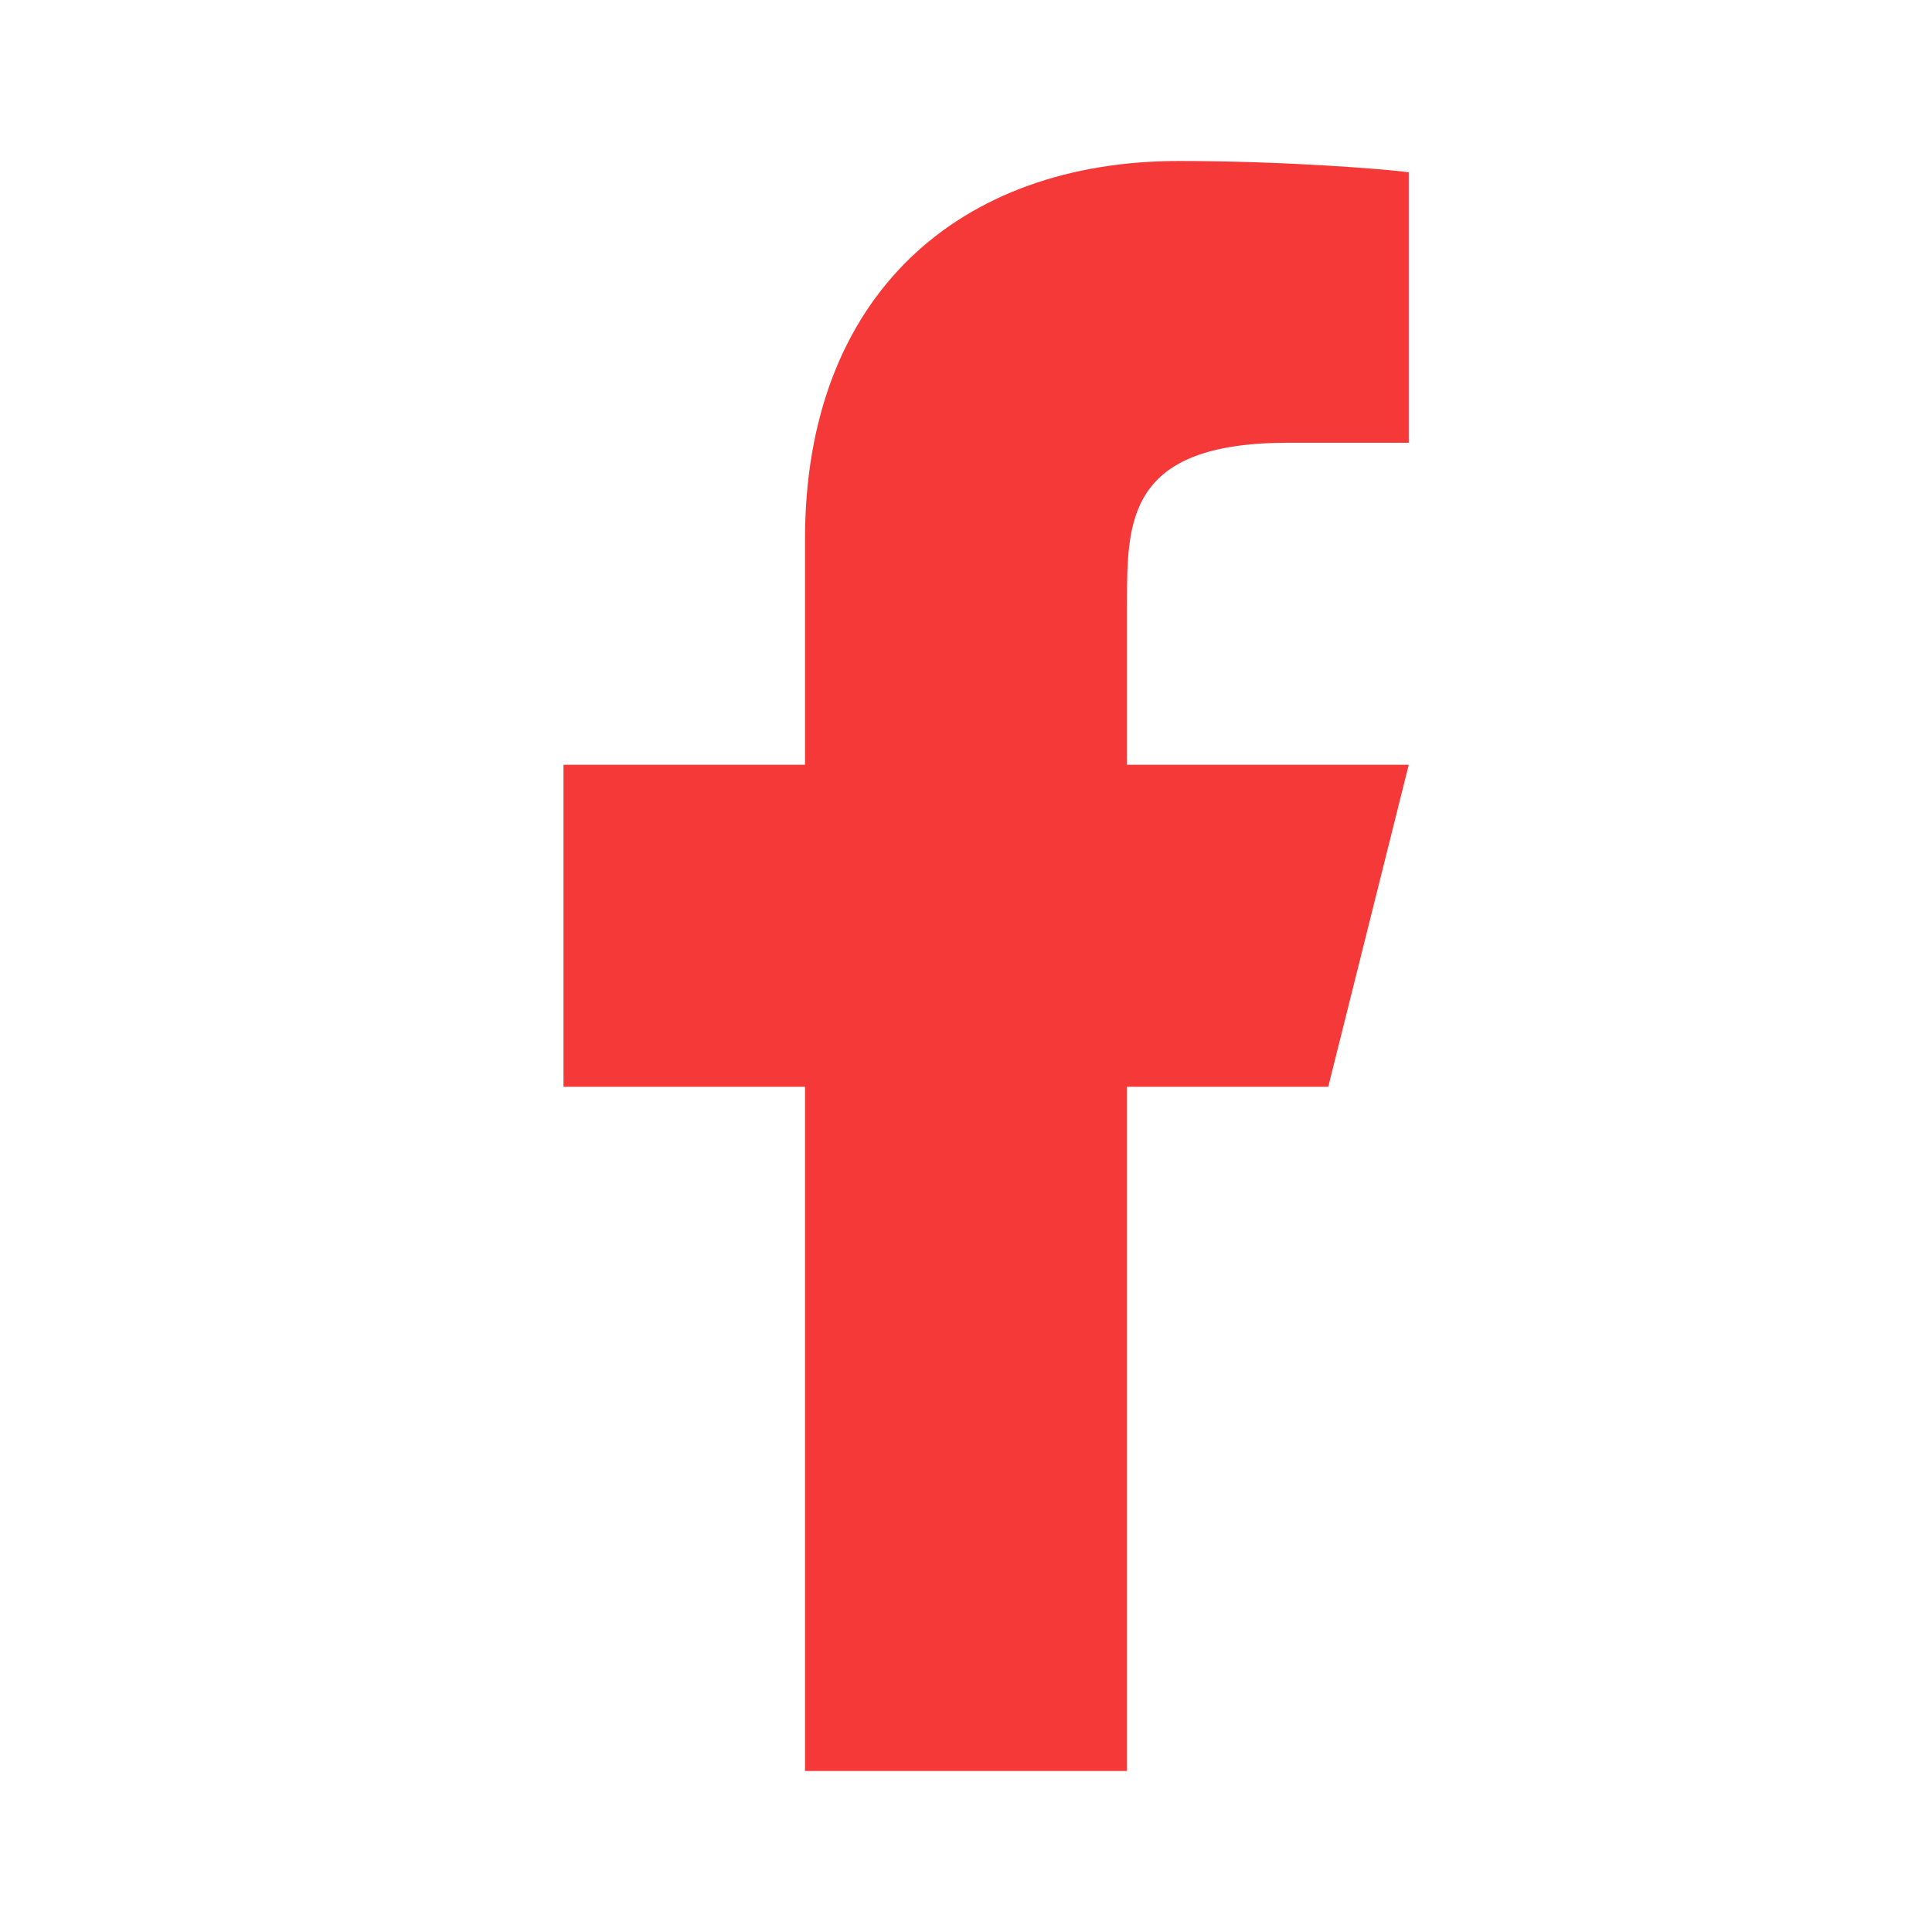
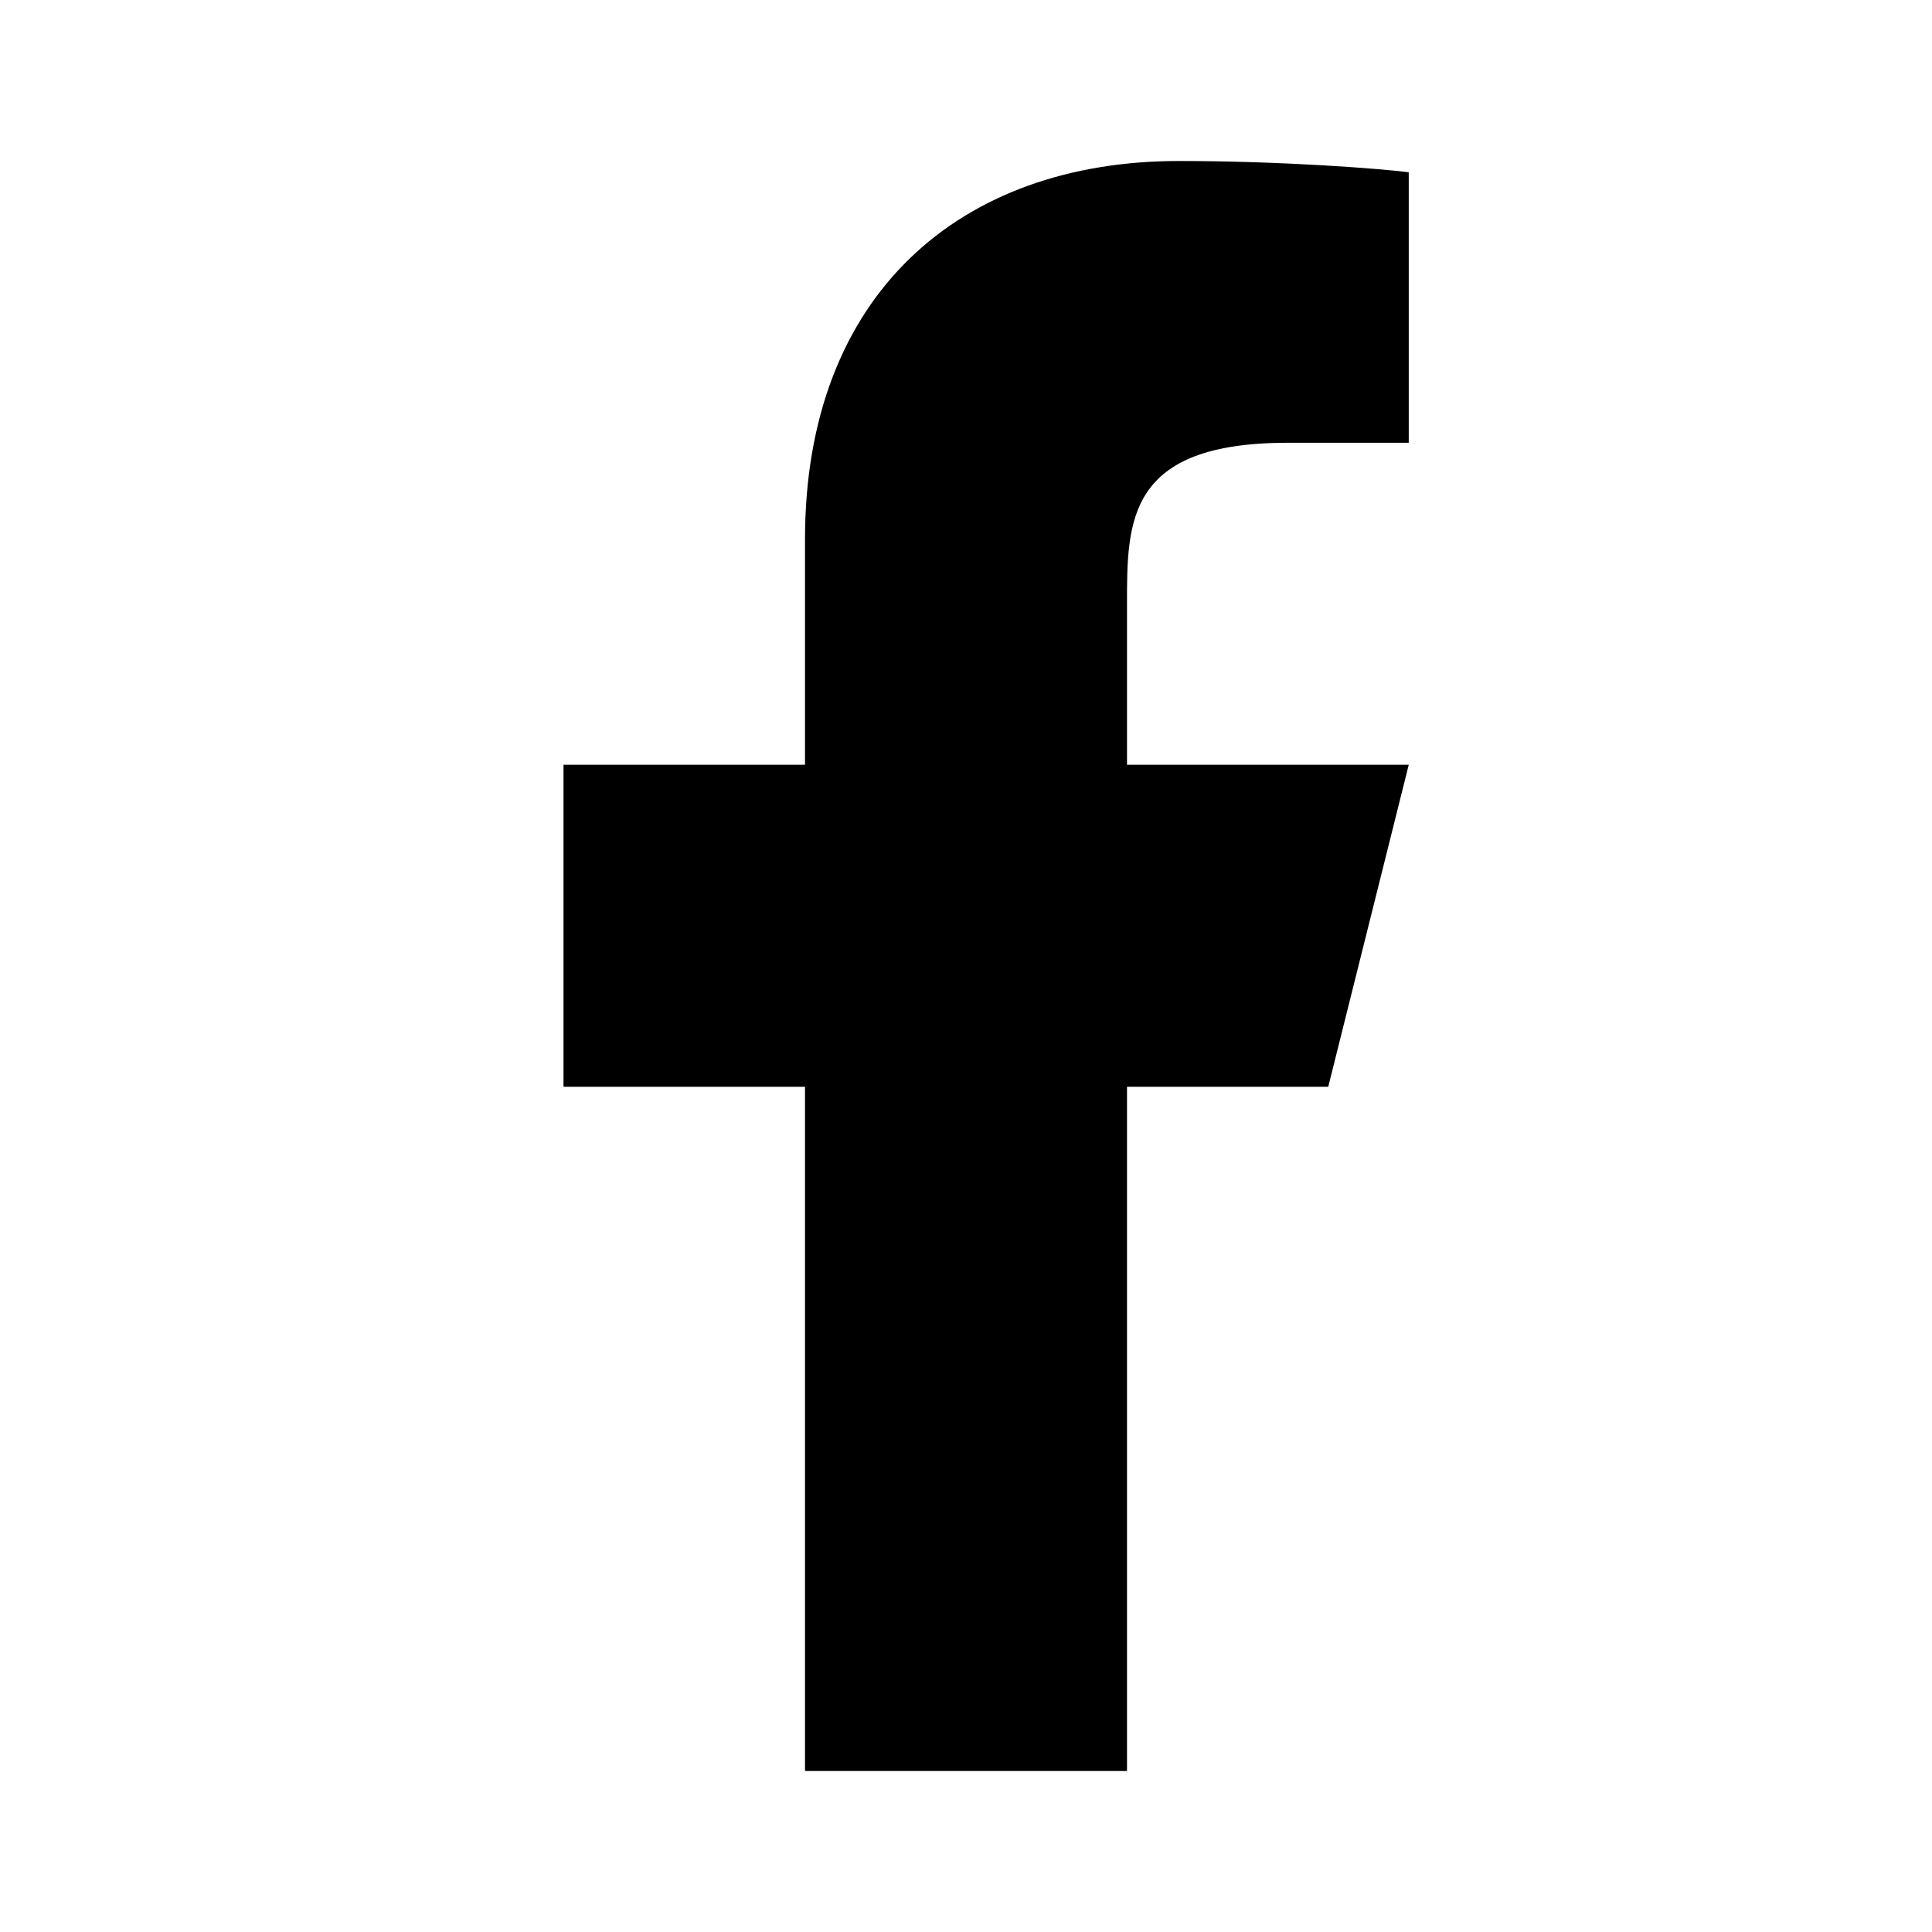
- <svg xmlns="http://www.w3.org/2000/svg" viewBox="0 0 24 24" width="24" height="24">
+ <svg xmlns="http://www.w3.org/2000/svg" viewBox="0 0 24 24" width="24" height="24" class="fill-cyan-500">
  <path fill="none" d="M0 0h24v24H0z" />
-   <path d="M14 13.5h2.5l1-4H14v-2c0-1.03 0-2 2-2h1.5V2.14c-.326-.043-1.557-.14-2.857-.14C11.928 2 10 3.657 10 6.7v2.8H7v4h3V22h4v-8.5z" fill="rgba(245,56,56,1)" />
+   <path d="M14 13.5h2.5l1-4H14v-2c0-1.03 0-2 2-2h1.5V2.14c-.326-.043-1.557-.14-2.857-.14C11.928 2 10 3.657 10 6.7v2.8H7v4h3V22h4v-8.5z" />
</svg>
